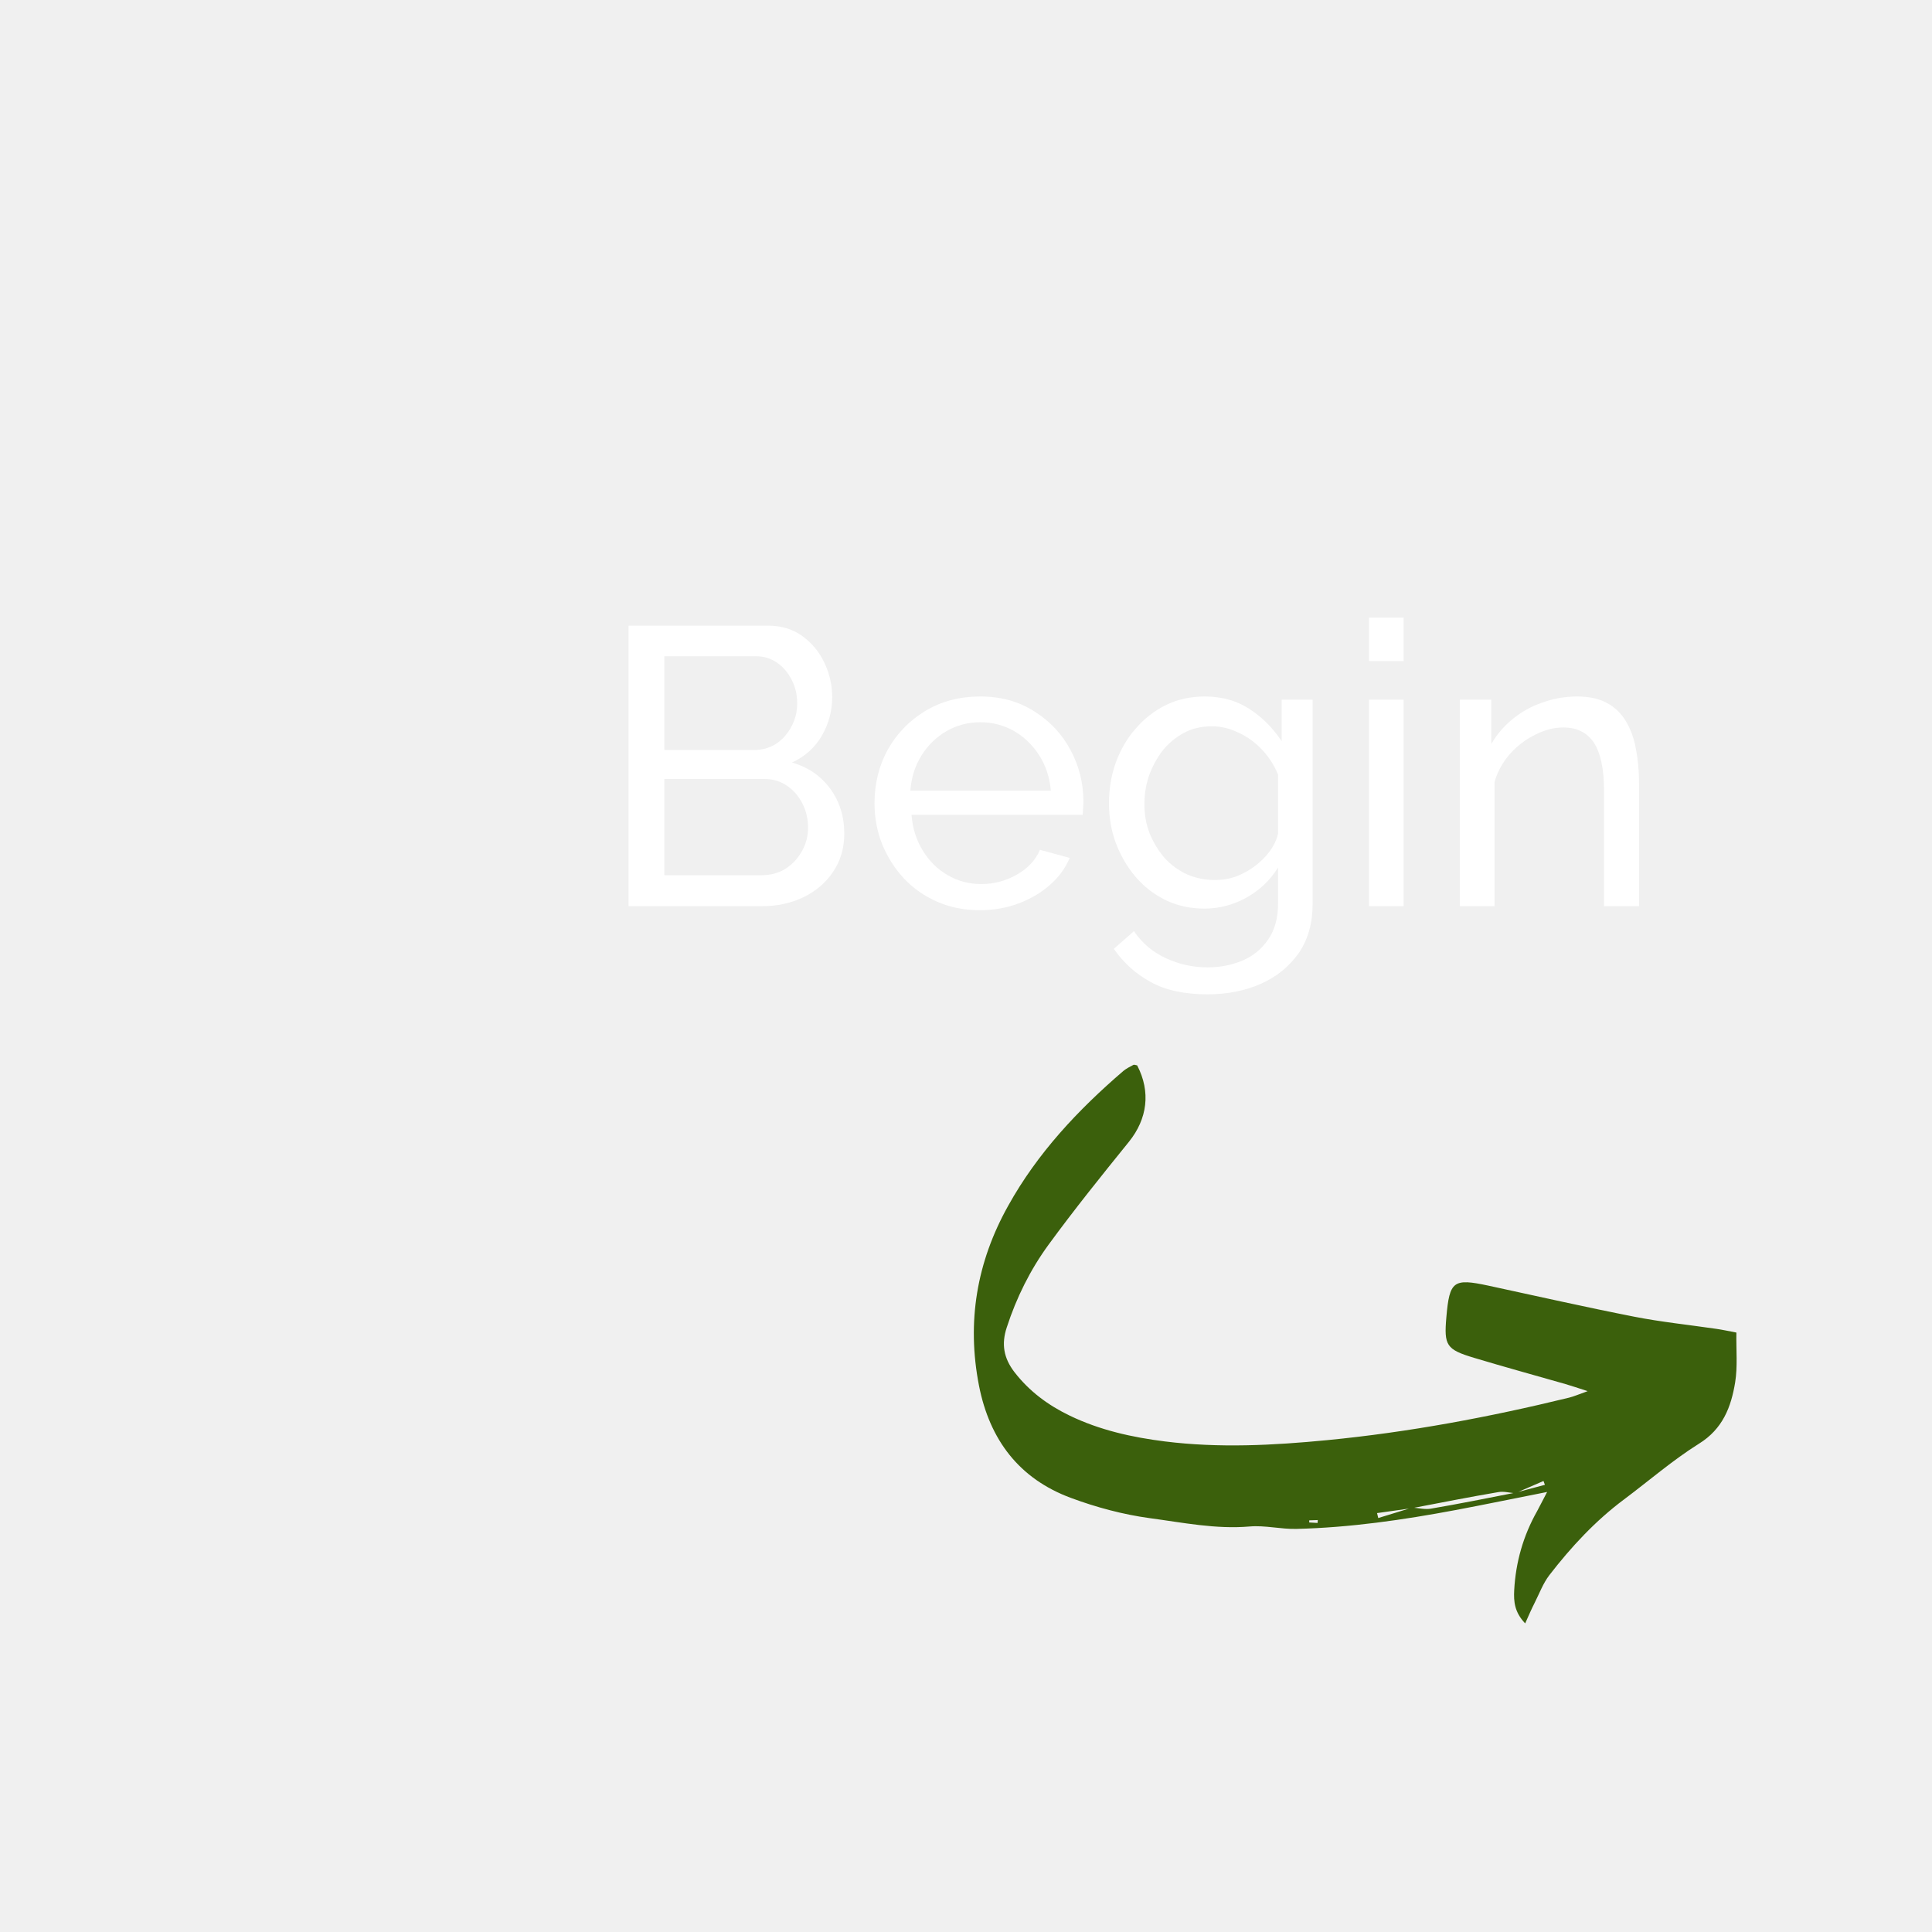
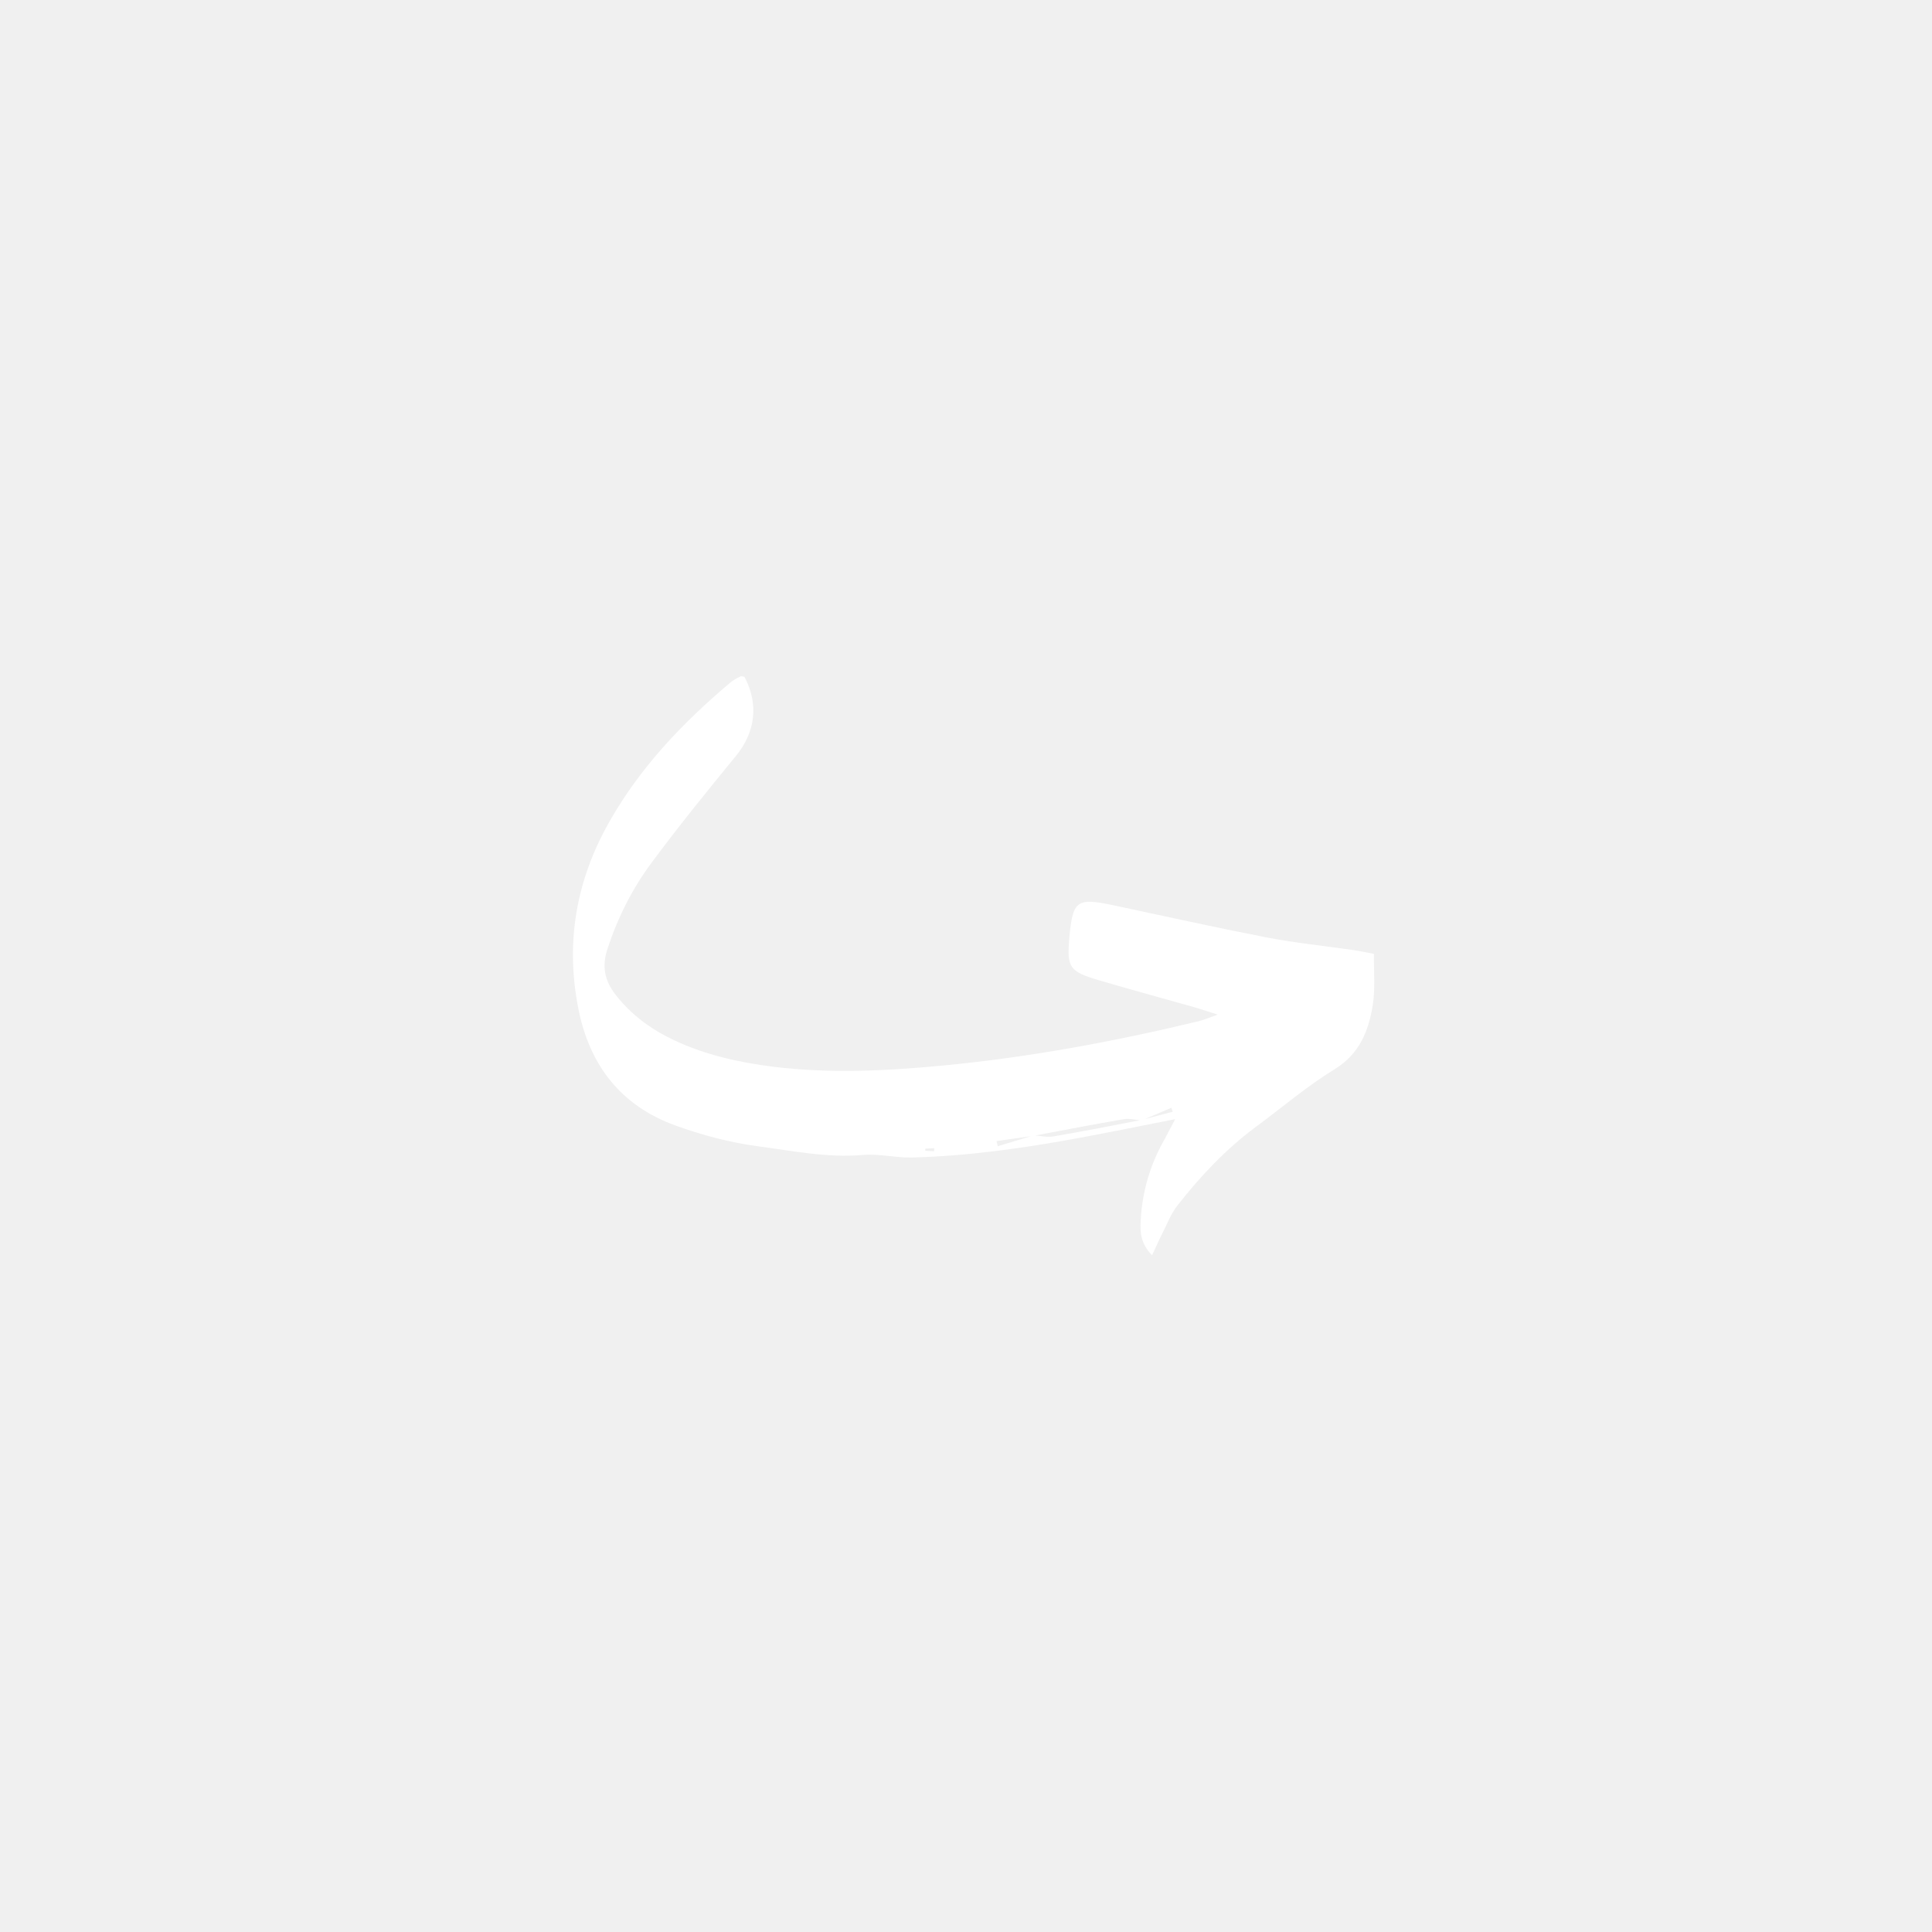
<svg xmlns="http://www.w3.org/2000/svg" width="100" zoomAndPan="magnify" viewBox="0 0 75 75" height="100" preserveAspectRatio="xMidYMid meet" version="1.0">
  <defs>
-     <g />
-     <clipPath id="5e4bee7cf0">
-       <path d="M 37.5 41.316 L 67.5 41.316 L 67.5 63.066 L 37.5 63.066 Z M 37.5 41.316 " clip-rule="nonzero" />
+     <clipPath id="f77da02aa2">
+       <path d="M 22 26.23 L 53.43 26.23 L 53.43 48.73 L 22 48.73 Z M 22 26.23 " clip-rule="nonzero" />
    </clipPath>
  </defs>
-   <g fill="#ffffff" fill-opacity="1">
-     <g transform="translate(23.10286, 35.17829)">
-       <g>
-         <path d="M 9.672 -2.812 C 9.672 -2.25 9.523 -1.754 9.234 -1.328 C 8.953 -0.91 8.566 -0.582 8.078 -0.344 C 7.586 -0.113 7.051 0 6.469 0 L 1.297 0 L 1.297 -10.891 L 6.719 -10.891 C 7.227 -10.891 7.672 -10.754 8.047 -10.484 C 8.422 -10.211 8.707 -9.863 8.906 -9.438 C 9.102 -9.02 9.203 -8.578 9.203 -8.109 C 9.203 -7.578 9.066 -7.078 8.797 -6.609 C 8.523 -6.148 8.141 -5.805 7.641 -5.578 C 8.266 -5.398 8.758 -5.062 9.125 -4.562 C 9.488 -4.07 9.672 -3.488 9.672 -2.812 Z M 8.266 -3.047 C 8.266 -3.391 8.191 -3.703 8.047 -3.984 C 7.898 -4.273 7.703 -4.504 7.453 -4.672 C 7.203 -4.848 6.91 -4.938 6.578 -4.938 L 2.688 -4.938 L 2.688 -1.203 L 6.469 -1.203 C 6.812 -1.203 7.117 -1.285 7.391 -1.453 C 7.66 -1.629 7.875 -1.859 8.031 -2.141 C 8.188 -2.422 8.266 -2.723 8.266 -3.047 Z M 2.688 -9.703 L 2.688 -6.062 L 6.156 -6.062 C 6.477 -6.062 6.766 -6.141 7.016 -6.297 C 7.266 -6.461 7.461 -6.68 7.609 -6.953 C 7.766 -7.234 7.844 -7.539 7.844 -7.875 C 7.844 -8.219 7.77 -8.523 7.625 -8.797 C 7.488 -9.066 7.301 -9.285 7.062 -9.453 C 6.82 -9.617 6.551 -9.703 6.25 -9.703 Z M 2.688 -9.703 " />
-       </g>
-     </g>
-   </g>
-   <g fill="#ffffff" fill-opacity="1">
-     <g transform="translate(33.40163, 35.17829)">
-       <g>
-         <path d="M 4.641 0.156 C 4.035 0.156 3.484 0.047 2.984 -0.172 C 2.484 -0.391 2.051 -0.691 1.688 -1.078 C 1.332 -1.461 1.051 -1.906 0.844 -2.406 C 0.645 -2.906 0.547 -3.438 0.547 -4 C 0.547 -4.758 0.719 -5.453 1.062 -6.078 C 1.414 -6.703 1.898 -7.203 2.516 -7.578 C 3.141 -7.953 3.852 -8.141 4.656 -8.141 C 5.457 -8.141 6.156 -7.945 6.75 -7.562 C 7.352 -7.188 7.82 -6.688 8.156 -6.062 C 8.488 -5.445 8.656 -4.781 8.656 -4.062 C 8.656 -3.957 8.648 -3.859 8.641 -3.766 C 8.641 -3.672 8.633 -3.598 8.625 -3.547 L 1.984 -3.547 C 2.023 -3.023 2.172 -2.562 2.422 -2.156 C 2.672 -1.75 2.992 -1.43 3.391 -1.203 C 3.785 -0.973 4.219 -0.859 4.688 -0.859 C 5.176 -0.859 5.633 -0.977 6.062 -1.219 C 6.5 -1.469 6.801 -1.789 6.969 -2.188 L 8.125 -1.875 C 7.957 -1.477 7.703 -1.129 7.359 -0.828 C 7.016 -0.523 6.609 -0.285 6.141 -0.109 C 5.68 0.066 5.18 0.156 4.641 0.156 Z M 1.938 -4.484 L 7.391 -4.484 C 7.348 -5.004 7.195 -5.461 6.938 -5.859 C 6.688 -6.254 6.363 -6.566 5.969 -6.797 C 5.57 -7.023 5.133 -7.141 4.656 -7.141 C 4.176 -7.141 3.738 -7.023 3.344 -6.797 C 2.945 -6.566 2.625 -6.254 2.375 -5.859 C 2.125 -5.461 1.977 -5.004 1.938 -4.484 Z M 1.938 -4.484 " />
-       </g>
-     </g>
-   </g>
-   <g fill="#ffffff" fill-opacity="1">
-     <g transform="translate(42.47252, 35.17829)">
-       <g>
-         <path d="M 4.281 0.094 C 3.738 0.094 3.238 -0.016 2.781 -0.234 C 2.332 -0.453 1.941 -0.754 1.609 -1.141 C 1.285 -1.523 1.031 -1.961 0.844 -2.453 C 0.664 -2.941 0.578 -3.453 0.578 -3.984 C 0.578 -4.547 0.664 -5.078 0.844 -5.578 C 1.031 -6.086 1.289 -6.531 1.625 -6.906 C 1.957 -7.289 2.348 -7.594 2.797 -7.812 C 3.242 -8.031 3.742 -8.141 4.297 -8.141 C 4.961 -8.141 5.539 -7.977 6.031 -7.656 C 6.531 -7.332 6.945 -6.914 7.281 -6.406 L 7.281 -8.016 L 8.484 -8.016 L 8.484 -0.094 C 8.484 0.664 8.301 1.305 7.938 1.828 C 7.57 2.348 7.082 2.742 6.469 3.016 C 5.852 3.285 5.164 3.422 4.406 3.422 C 3.5 3.422 2.758 3.258 2.188 2.938 C 1.613 2.625 1.141 2.195 0.766 1.656 L 1.547 0.969 C 1.867 1.438 2.281 1.785 2.781 2.016 C 3.289 2.254 3.832 2.375 4.406 2.375 C 4.895 2.375 5.348 2.285 5.766 2.109 C 6.18 1.93 6.516 1.656 6.766 1.281 C 7.016 0.914 7.141 0.457 7.141 -0.094 L 7.141 -1.5 C 6.836 -1.008 6.426 -0.617 5.906 -0.328 C 5.395 -0.047 4.852 0.094 4.281 0.094 Z M 4.688 -1.016 C 4.977 -1.016 5.254 -1.062 5.516 -1.156 C 5.785 -1.258 6.031 -1.395 6.25 -1.562 C 6.477 -1.738 6.672 -1.93 6.828 -2.141 C 6.984 -2.359 7.086 -2.582 7.141 -2.812 L 7.141 -5.109 C 6.992 -5.473 6.785 -5.797 6.516 -6.078 C 6.254 -6.359 5.953 -6.578 5.609 -6.734 C 5.273 -6.898 4.93 -6.984 4.578 -6.984 C 4.16 -6.984 3.789 -6.895 3.469 -6.719 C 3.145 -6.539 2.867 -6.305 2.641 -6.016 C 2.422 -5.723 2.25 -5.398 2.125 -5.047 C 2.008 -4.691 1.953 -4.328 1.953 -3.953 C 1.953 -3.555 2.02 -3.18 2.156 -2.828 C 2.301 -2.473 2.492 -2.156 2.734 -1.875 C 2.984 -1.602 3.273 -1.391 3.609 -1.234 C 3.953 -1.086 4.312 -1.016 4.688 -1.016 Z M 4.688 -1.016 " />
-       </g>
-     </g>
-   </g>
-   <g fill="#ffffff" fill-opacity="1">
-     <g transform="translate(52.04991, 35.17829)">
-       <g>
-         <path d="M 1.094 0 L 1.094 -8.016 L 2.438 -8.016 L 2.438 0 Z M 1.094 -9.516 L 1.094 -11.203 L 2.438 -11.203 L 2.438 -9.516 Z M 1.094 -9.516 " />
-       </g>
-     </g>
-   </g>
-   <g fill="#ffffff" fill-opacity="1">
-     <g transform="translate(55.58004, 35.17829)">
-       <g>
-         <path d="M 8.047 0 L 6.688 0 L 6.688 -4.484 C 6.688 -5.328 6.555 -5.945 6.297 -6.344 C 6.035 -6.738 5.641 -6.938 5.109 -6.938 C 4.742 -6.938 4.379 -6.844 4.016 -6.656 C 3.648 -6.477 3.328 -6.234 3.047 -5.922 C 2.766 -5.609 2.562 -5.242 2.438 -4.828 L 2.438 0 L 1.094 0 L 1.094 -8.016 L 2.312 -8.016 L 2.312 -6.297 C 2.531 -6.672 2.805 -6.992 3.141 -7.266 C 3.484 -7.547 3.867 -7.758 4.297 -7.906 C 4.723 -8.062 5.172 -8.141 5.641 -8.141 C 6.109 -8.141 6.492 -8.055 6.797 -7.891 C 7.109 -7.723 7.352 -7.488 7.531 -7.188 C 7.719 -6.883 7.848 -6.531 7.922 -6.125 C 8.004 -5.719 8.047 -5.27 8.047 -4.781 Z M 8.047 0 " />
-       </g>
-     </g>
-   </g>
-   <g clip-path="url(#5e4bee7cf0)">
-     <path fill="#3b600c" d="M 60.059 57.918 C 58.789 58.168 57.648 58.406 56.5 58.621 C 54.461 59.004 52.406 59.301 50.328 59.352 C 49.723 59.367 49.109 59.207 48.512 59.258 C 47.195 59.371 45.914 59.105 44.629 58.934 C 43.598 58.793 42.562 58.516 41.582 58.152 C 39.566 57.41 38.418 55.895 38.004 53.789 C 37.523 51.32 37.914 48.996 39.137 46.809 C 40.273 44.762 41.848 43.086 43.609 41.574 C 43.723 41.48 43.863 41.41 43.996 41.34 C 44.031 41.32 44.094 41.352 44.145 41.359 C 44.68 42.387 44.539 43.434 43.828 44.32 C 42.766 45.633 41.703 46.953 40.707 48.316 C 39.996 49.289 39.457 50.375 39.082 51.531 C 38.867 52.18 38.965 52.719 39.375 53.258 C 39.957 54.012 40.688 54.551 41.531 54.957 C 42.699 55.52 43.949 55.797 45.227 55.957 C 47.328 56.219 49.426 56.109 51.523 55.906 C 54.695 55.598 57.816 55.012 60.906 54.258 C 61.098 54.211 61.281 54.129 61.633 54.004 C 61.238 53.879 61.008 53.797 60.773 53.73 C 59.59 53.391 58.402 53.066 57.223 52.711 C 56.145 52.387 56.051 52.234 56.148 51.129 C 56.27 49.723 56.418 49.617 57.785 49.91 C 59.668 50.316 61.543 50.742 63.434 51.113 C 64.488 51.32 65.562 51.43 66.629 51.586 C 66.875 51.621 67.117 51.676 67.406 51.73 C 67.395 52.418 67.457 53.051 67.359 53.66 C 67.203 54.617 66.879 55.473 65.949 56.047 C 64.934 56.684 64.016 57.48 63.051 58.203 C 61.934 59.035 60.992 60.051 60.145 61.148 C 59.902 61.465 59.758 61.859 59.574 62.223 C 59.453 62.461 59.348 62.703 59.207 63.02 C 58.793 62.586 58.758 62.172 58.781 61.734 C 58.84 60.641 59.133 59.613 59.672 58.66 C 59.789 58.445 59.895 58.227 60.059 57.918 Z M 54.828 58.523 C 55.07 58.543 55.316 58.605 55.547 58.566 C 56.641 58.379 57.734 58.16 58.828 57.945 C 59.211 57.844 59.59 57.742 59.973 57.641 C 59.953 57.59 59.938 57.539 59.918 57.492 C 59.551 57.652 59.184 57.809 58.816 57.969 C 58.602 57.949 58.379 57.887 58.172 57.922 C 57.051 58.113 55.938 58.332 54.816 58.547 C 54.363 58.609 53.91 58.676 53.457 58.738 C 53.473 58.805 53.488 58.867 53.504 58.93 C 53.945 58.797 54.387 58.66 54.828 58.523 Z M 51.148 59.121 C 51.152 59.086 51.156 59.043 51.156 59.008 C 51.047 59.012 50.934 59.016 50.824 59.02 C 50.824 59.047 50.824 59.074 50.824 59.102 C 50.93 59.109 51.039 59.113 51.148 59.121 Z M 51.148 59.121 " fill-opacity="1" fill-rule="nonzero" />
+   <g clip-path="url(#f77da02aa2)">
+     <path fill="#ffffff" d="M 45.621 43.445 C 44.289 43.707 43.086 43.953 41.883 44.176 C 39.738 44.57 37.582 44.879 35.398 44.934 C 34.766 44.949 34.121 44.781 33.492 44.836 C 32.105 44.953 30.762 44.676 29.41 44.496 C 28.328 44.352 27.242 44.062 26.211 43.688 C 24.094 42.918 22.887 41.348 22.453 39.164 C 21.945 36.602 22.359 34.195 23.641 31.926 C 24.836 29.805 26.488 28.066 28.344 26.504 C 28.461 26.402 28.605 26.328 28.746 26.258 C 28.785 26.238 28.852 26.27 28.902 26.277 C 29.465 27.344 29.32 28.43 28.57 29.344 C 27.453 30.707 26.34 32.078 25.293 33.492 C 24.543 34.5 23.98 35.625 23.586 36.824 C 23.359 37.496 23.461 38.055 23.895 38.613 C 24.504 39.395 25.27 39.957 26.156 40.375 C 27.387 40.957 28.695 41.246 30.043 41.414 C 32.25 41.684 34.453 41.57 36.656 41.359 C 39.984 41.039 43.266 40.43 46.512 39.648 C 46.711 39.602 46.906 39.516 47.273 39.387 C 46.859 39.258 46.617 39.172 46.371 39.102 C 45.129 38.75 43.879 38.414 42.641 38.047 C 41.508 37.711 41.41 37.551 41.512 36.406 C 41.641 34.949 41.797 34.84 43.234 35.145 C 45.211 35.566 47.18 36.004 49.164 36.391 C 50.273 36.602 51.402 36.719 52.523 36.879 C 52.781 36.918 53.035 36.973 53.336 37.031 C 53.328 37.742 53.391 38.398 53.289 39.027 C 53.125 40.02 52.785 40.906 51.809 41.508 C 50.738 42.164 49.777 42.988 48.762 43.738 C 47.59 44.605 46.602 45.656 45.711 46.793 C 45.453 47.121 45.301 47.531 45.109 47.906 C 44.984 48.152 44.875 48.406 44.723 48.73 C 44.289 48.285 44.254 47.855 44.281 47.402 C 44.336 46.266 44.648 45.203 45.215 44.215 C 45.336 43.992 45.449 43.766 45.621 43.445 Z M 40.129 44.074 C 40.379 44.09 40.641 44.156 40.883 44.117 C 42.031 43.922 43.176 43.699 44.328 43.473 C 44.727 43.367 45.129 43.262 45.527 43.156 C 45.512 43.105 45.492 43.055 45.473 43.004 C 45.086 43.168 44.703 43.332 44.316 43.496 C 44.09 43.477 43.855 43.41 43.637 43.445 C 42.461 43.645 41.289 43.871 40.113 44.094 C 39.637 44.16 39.16 44.23 38.684 44.297 C 38.699 44.363 38.715 44.43 38.734 44.496 C 39.199 44.355 39.664 44.215 40.129 44.074 Z M 36.258 44.691 C 36.262 44.652 36.266 44.613 36.27 44.574 C 36.152 44.578 36.035 44.582 35.918 44.59 C 35.918 44.617 35.918 44.645 35.918 44.672 C 36.031 44.676 36.145 44.684 36.258 44.691 Z M 36.258 44.691 " fill-opacity="1" fill-rule="nonzero" />
  </g>
</svg>
